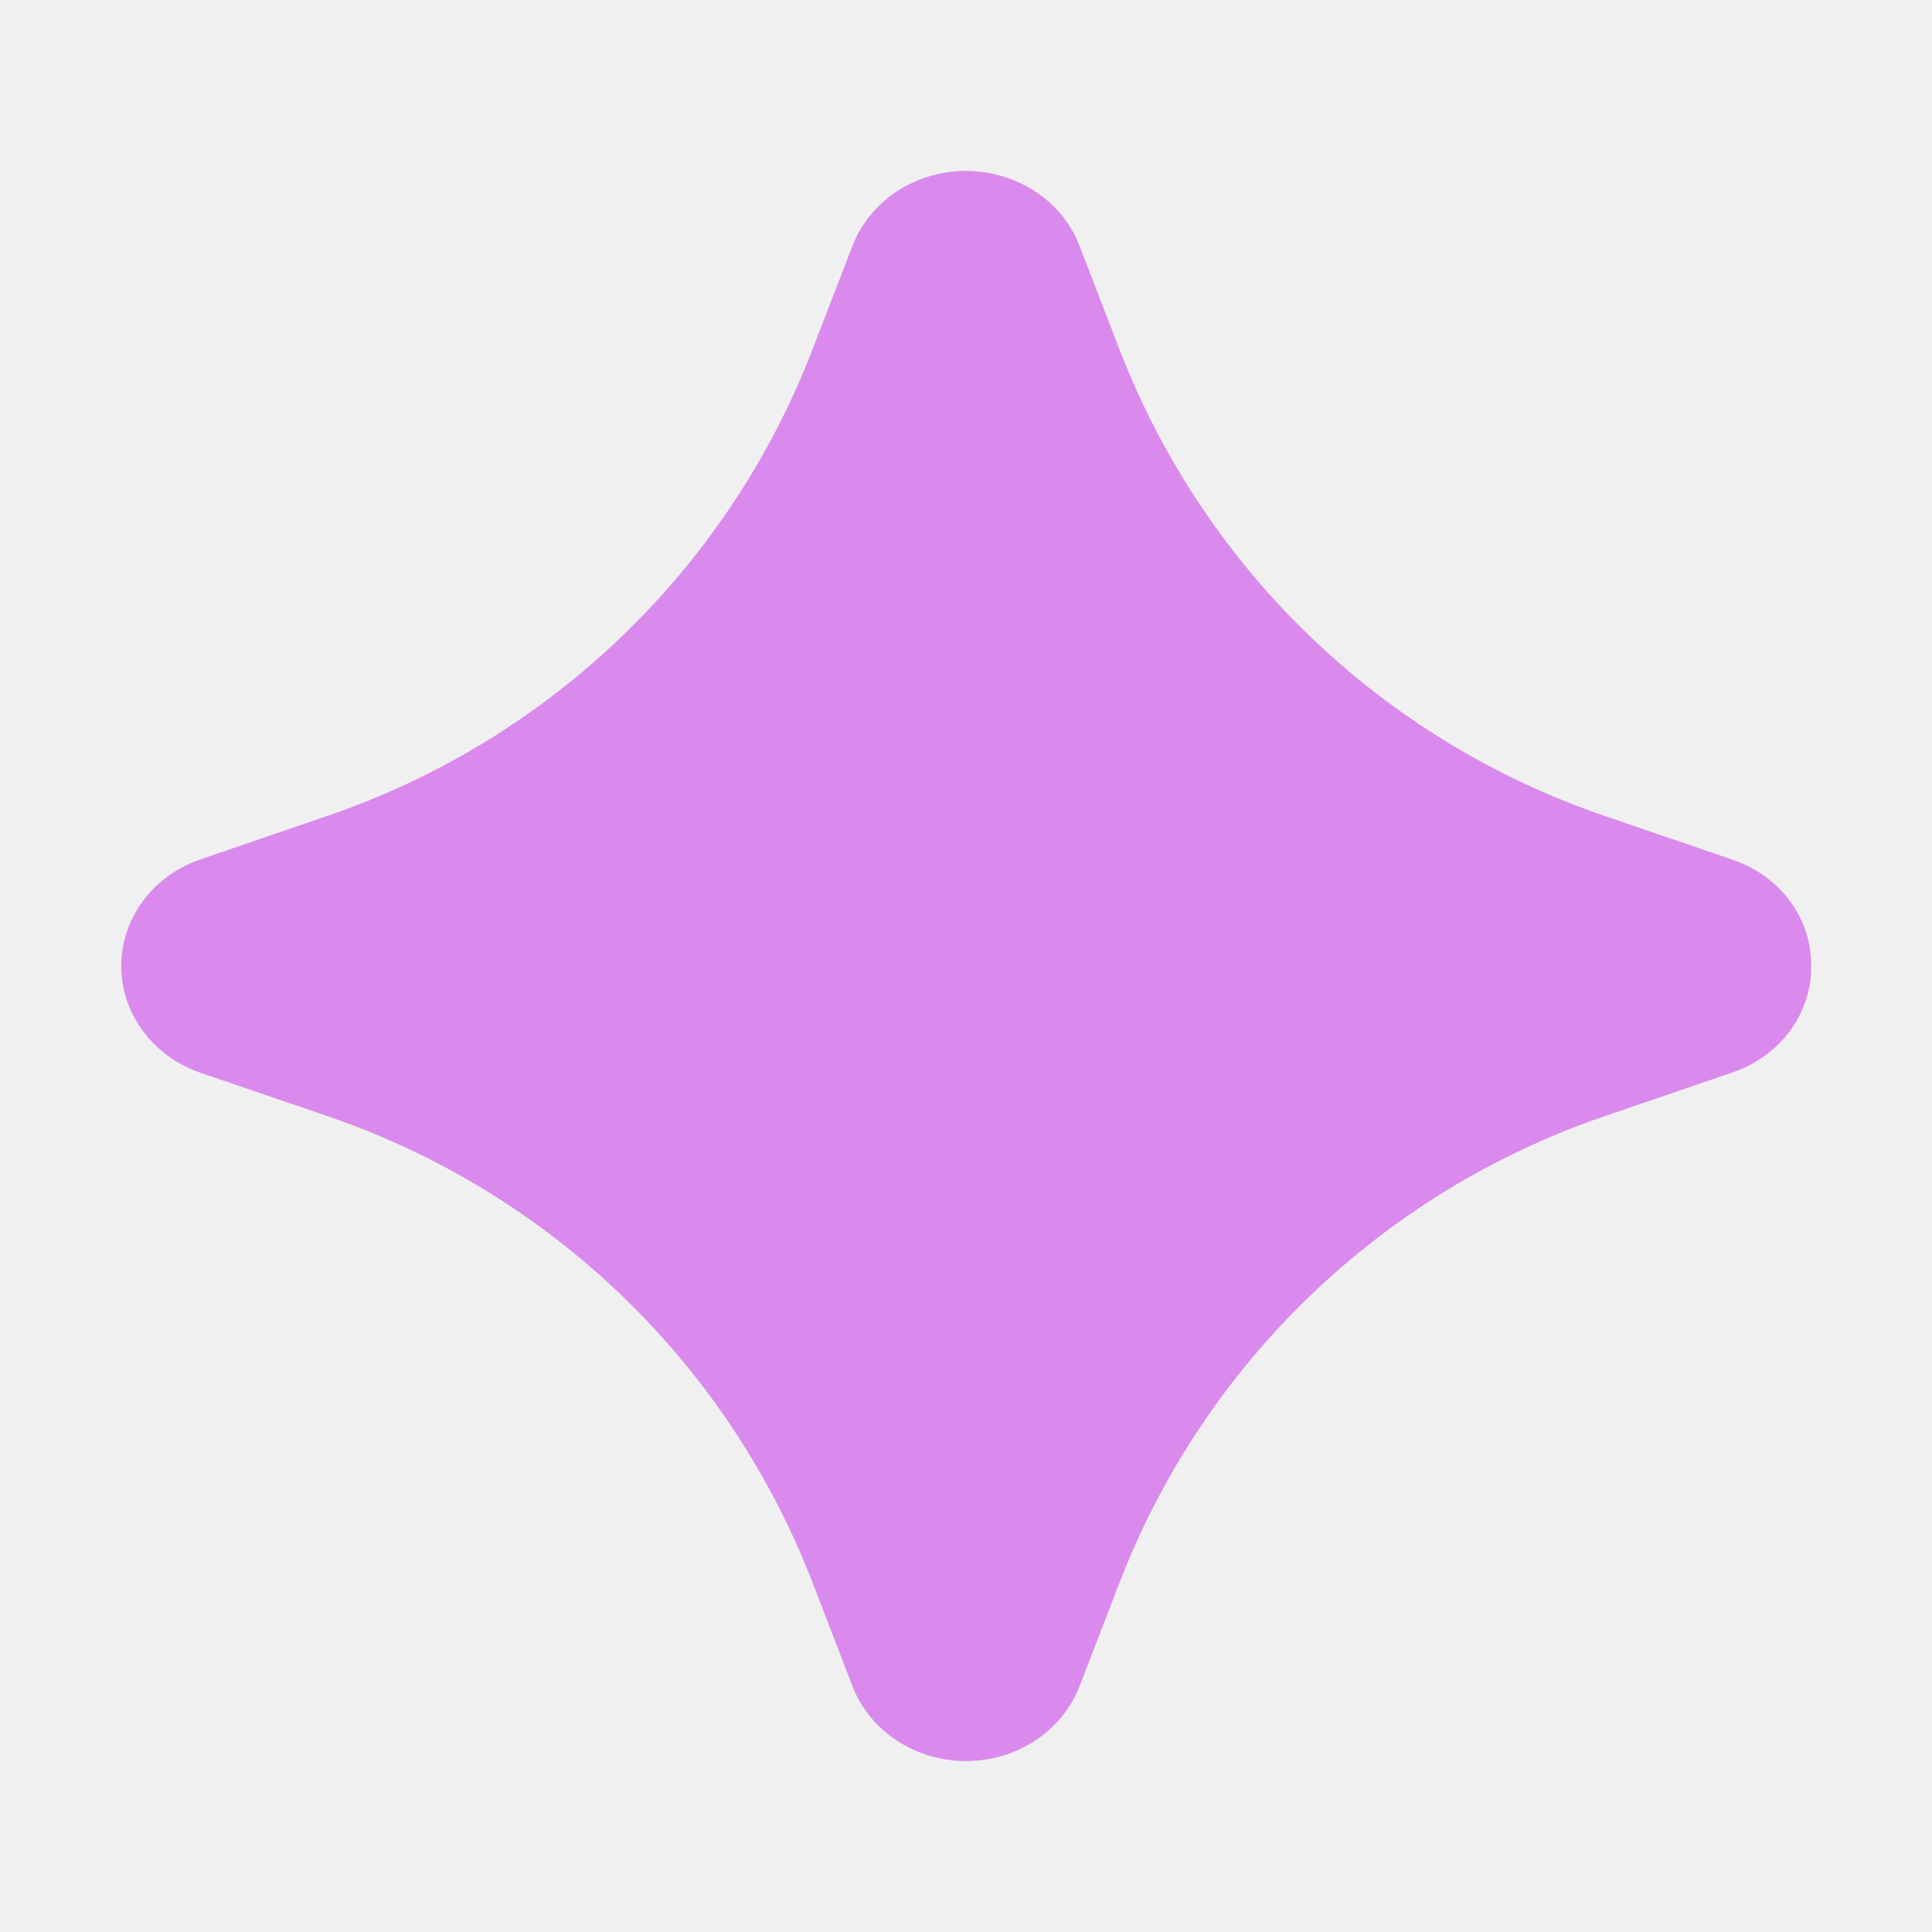
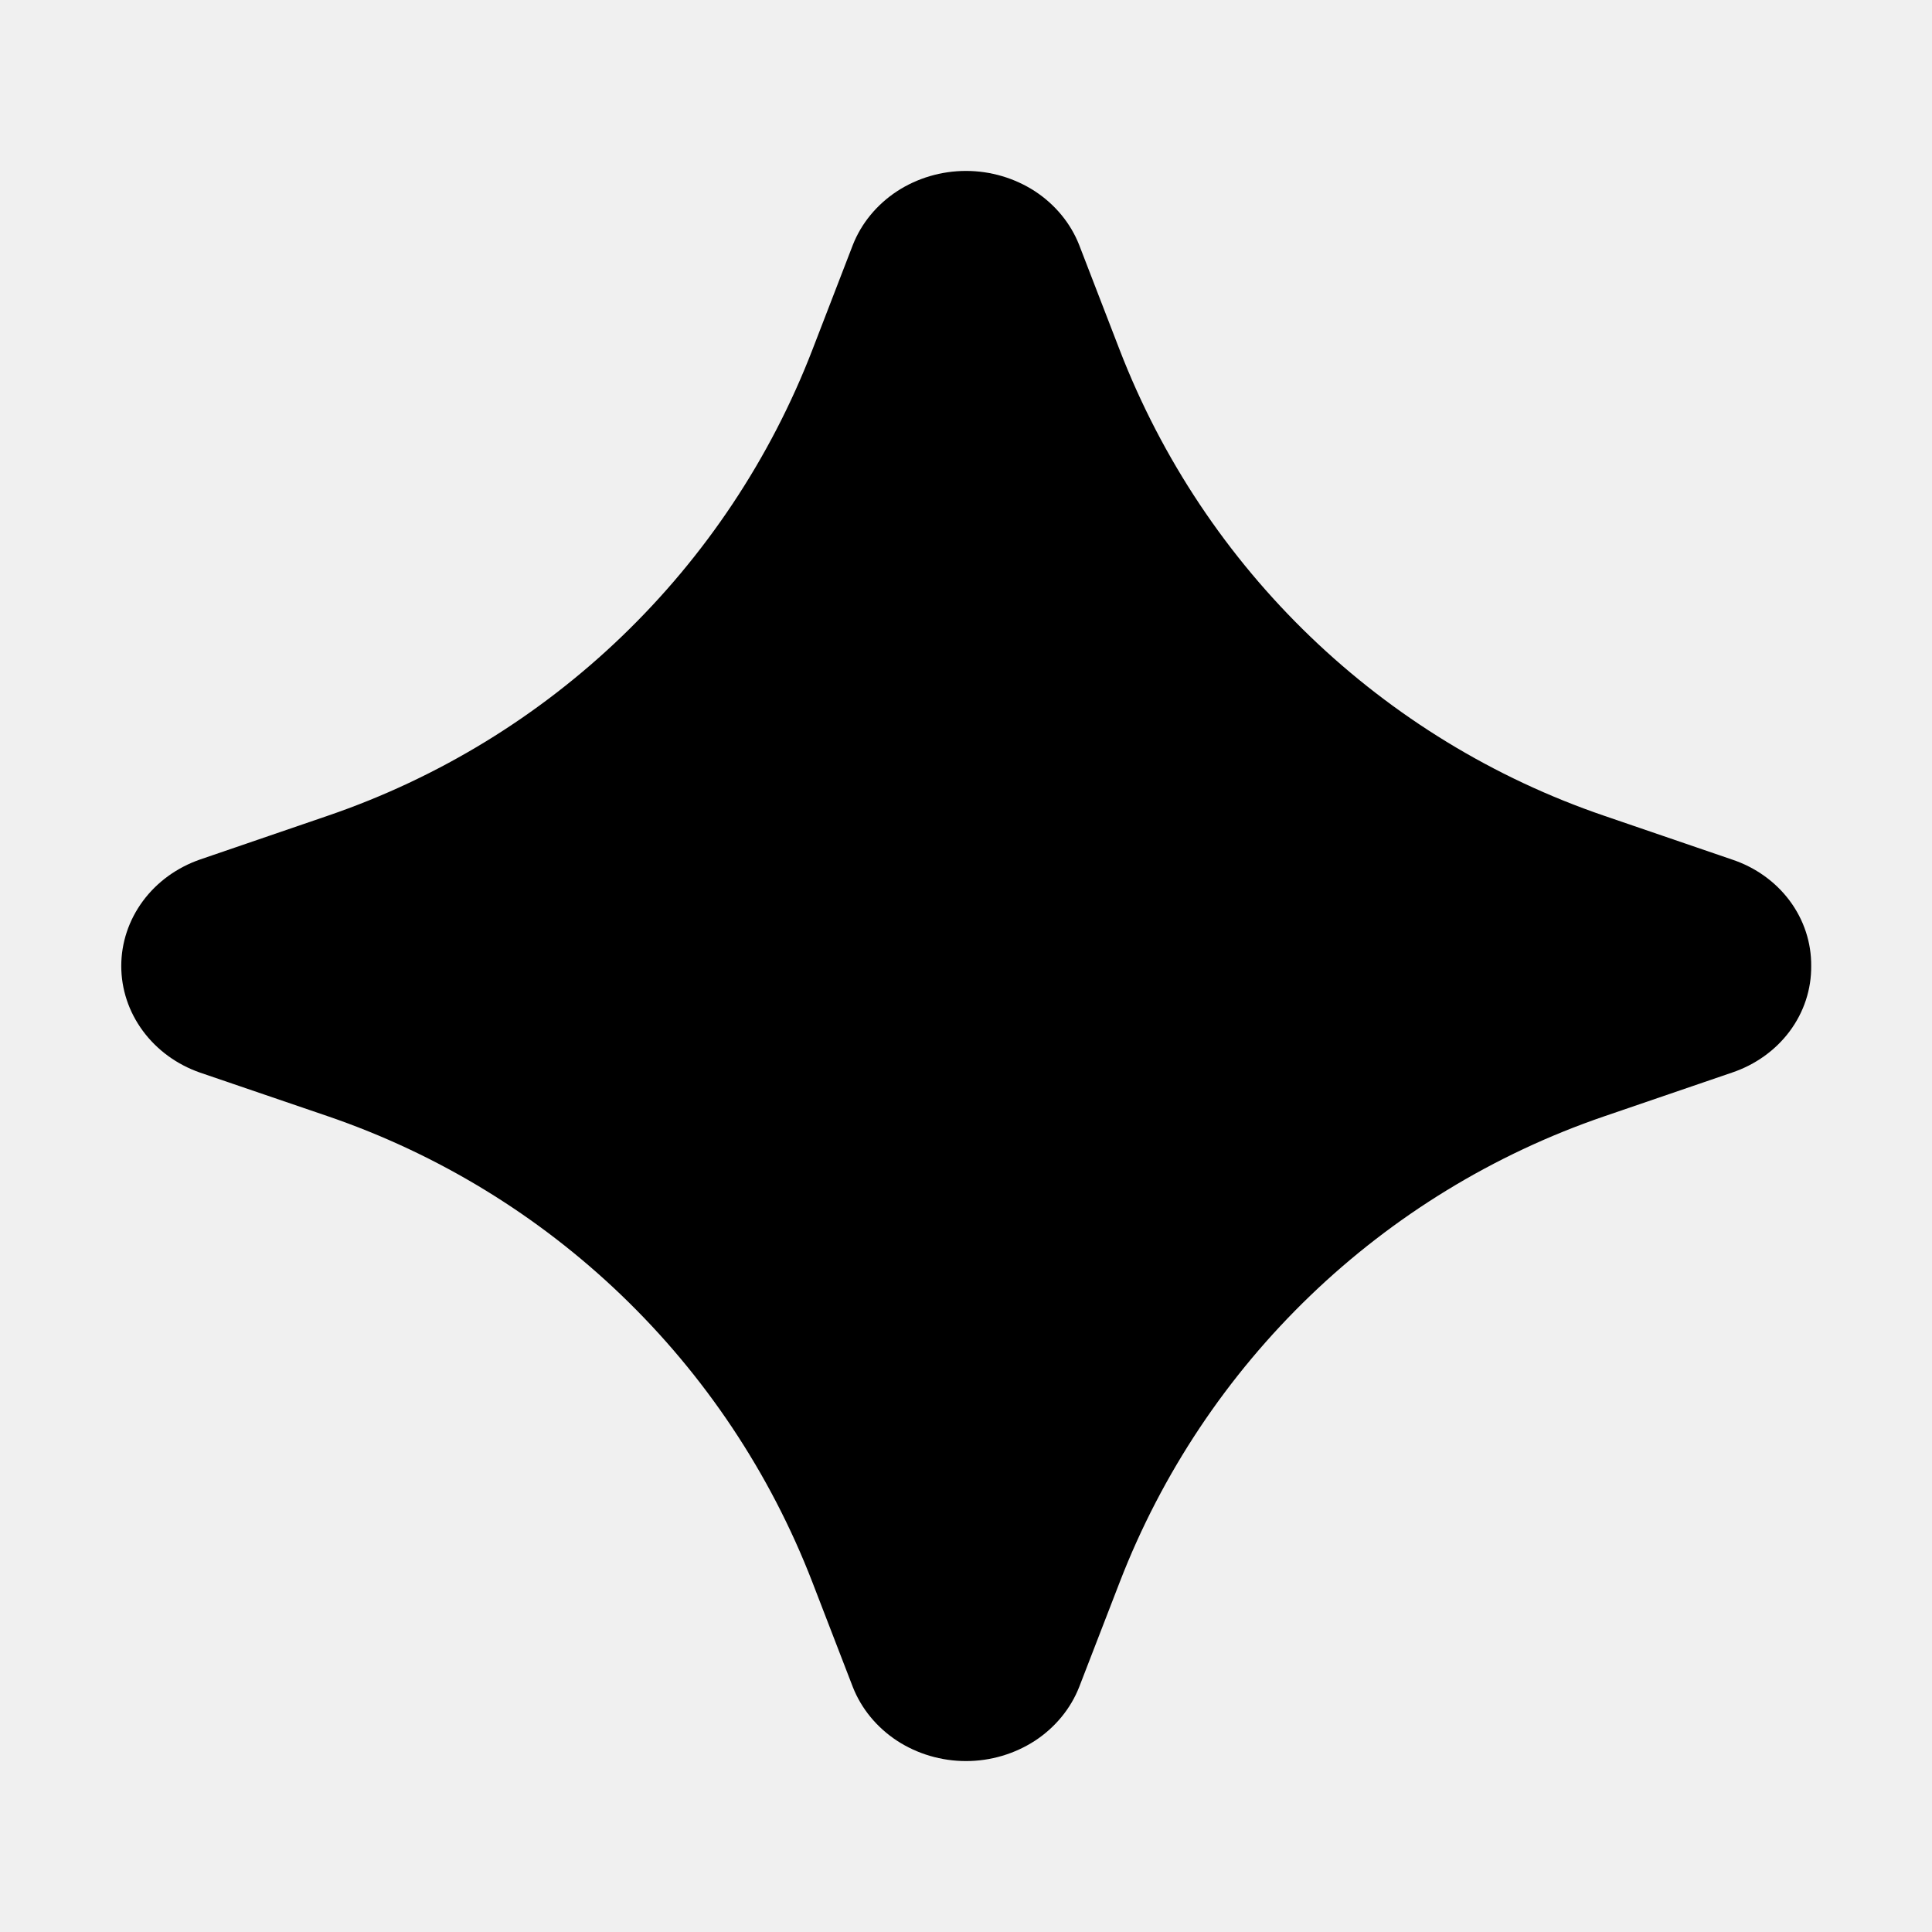
<svg xmlns="http://www.w3.org/2000/svg" width="17" height="17" viewBox="0 0 17 17" fill="none">
  <g clip-path="url(#clip0_2246_4226)">
-     <path d="M15.937 8.5C15.939 8.705 15.873 8.906 15.748 9.074C15.623 9.242 15.445 9.369 15.24 9.438L14.115 9.823C12.158 10.493 10.597 11.994 9.852 13.923L9.496 14.844C9.421 15.035 9.285 15.2 9.107 15.317C8.928 15.433 8.717 15.496 8.5 15.496C8.283 15.496 8.071 15.433 7.893 15.317C7.715 15.2 7.579 15.035 7.504 14.844L7.149 13.924C6.403 11.991 4.839 10.489 2.879 9.82L1.76 9.438C1.556 9.367 1.381 9.239 1.257 9.071C1.133 8.903 1.067 8.704 1.067 8.5C1.067 8.296 1.133 8.097 1.257 7.929C1.381 7.761 1.556 7.634 1.76 7.563L2.884 7.178C4.844 6.508 6.407 5.004 7.151 3.071L7.504 2.156C7.579 1.965 7.715 1.8 7.893 1.683C8.071 1.567 8.283 1.504 8.5 1.504C8.717 1.504 8.928 1.567 9.107 1.683C9.285 1.8 9.421 1.965 9.496 2.156L9.851 3.076C10.597 5.009 12.16 6.512 14.121 7.18L15.24 7.563C15.445 7.631 15.623 7.758 15.748 7.926C15.873 8.094 15.939 8.295 15.937 8.5Z" fill="#D98AEC" />
+     <path d="M15.937 8.5C15.939 8.705 15.873 8.906 15.748 9.074C15.623 9.242 15.445 9.369 15.24 9.438L14.115 9.823C12.158 10.493 10.597 11.994 9.852 13.923L9.496 14.844C9.421 15.035 9.285 15.2 9.107 15.317C8.928 15.433 8.717 15.496 8.5 15.496C8.283 15.496 8.071 15.433 7.893 15.317C7.715 15.2 7.579 15.035 7.504 14.844L7.149 13.924C6.403 11.991 4.839 10.489 2.879 9.82L1.76 9.438C1.556 9.367 1.381 9.239 1.257 9.071C1.133 8.903 1.067 8.704 1.067 8.5C1.067 8.296 1.133 8.097 1.257 7.929C1.381 7.761 1.556 7.634 1.76 7.563L2.884 7.178C4.844 6.508 6.407 5.004 7.151 3.071L7.504 2.156C7.579 1.965 7.715 1.8 7.893 1.683C8.071 1.567 8.283 1.504 8.5 1.504C8.717 1.504 8.928 1.567 9.107 1.683C9.285 1.8 9.421 1.965 9.496 2.156L9.851 3.076C10.597 5.009 12.16 6.512 14.121 7.18L15.24 7.563C15.445 7.631 15.623 7.758 15.748 7.926C15.873 8.094 15.939 8.295 15.937 8.5Z" fill="currentColor" />
  </g>
  <defs>
    <clipPath id="clip0_2246_4226">
      <rect width="17" height="16" fill="white" transform="translate(0 0.5)" />
    </clipPath>
  </defs>
</svg>
